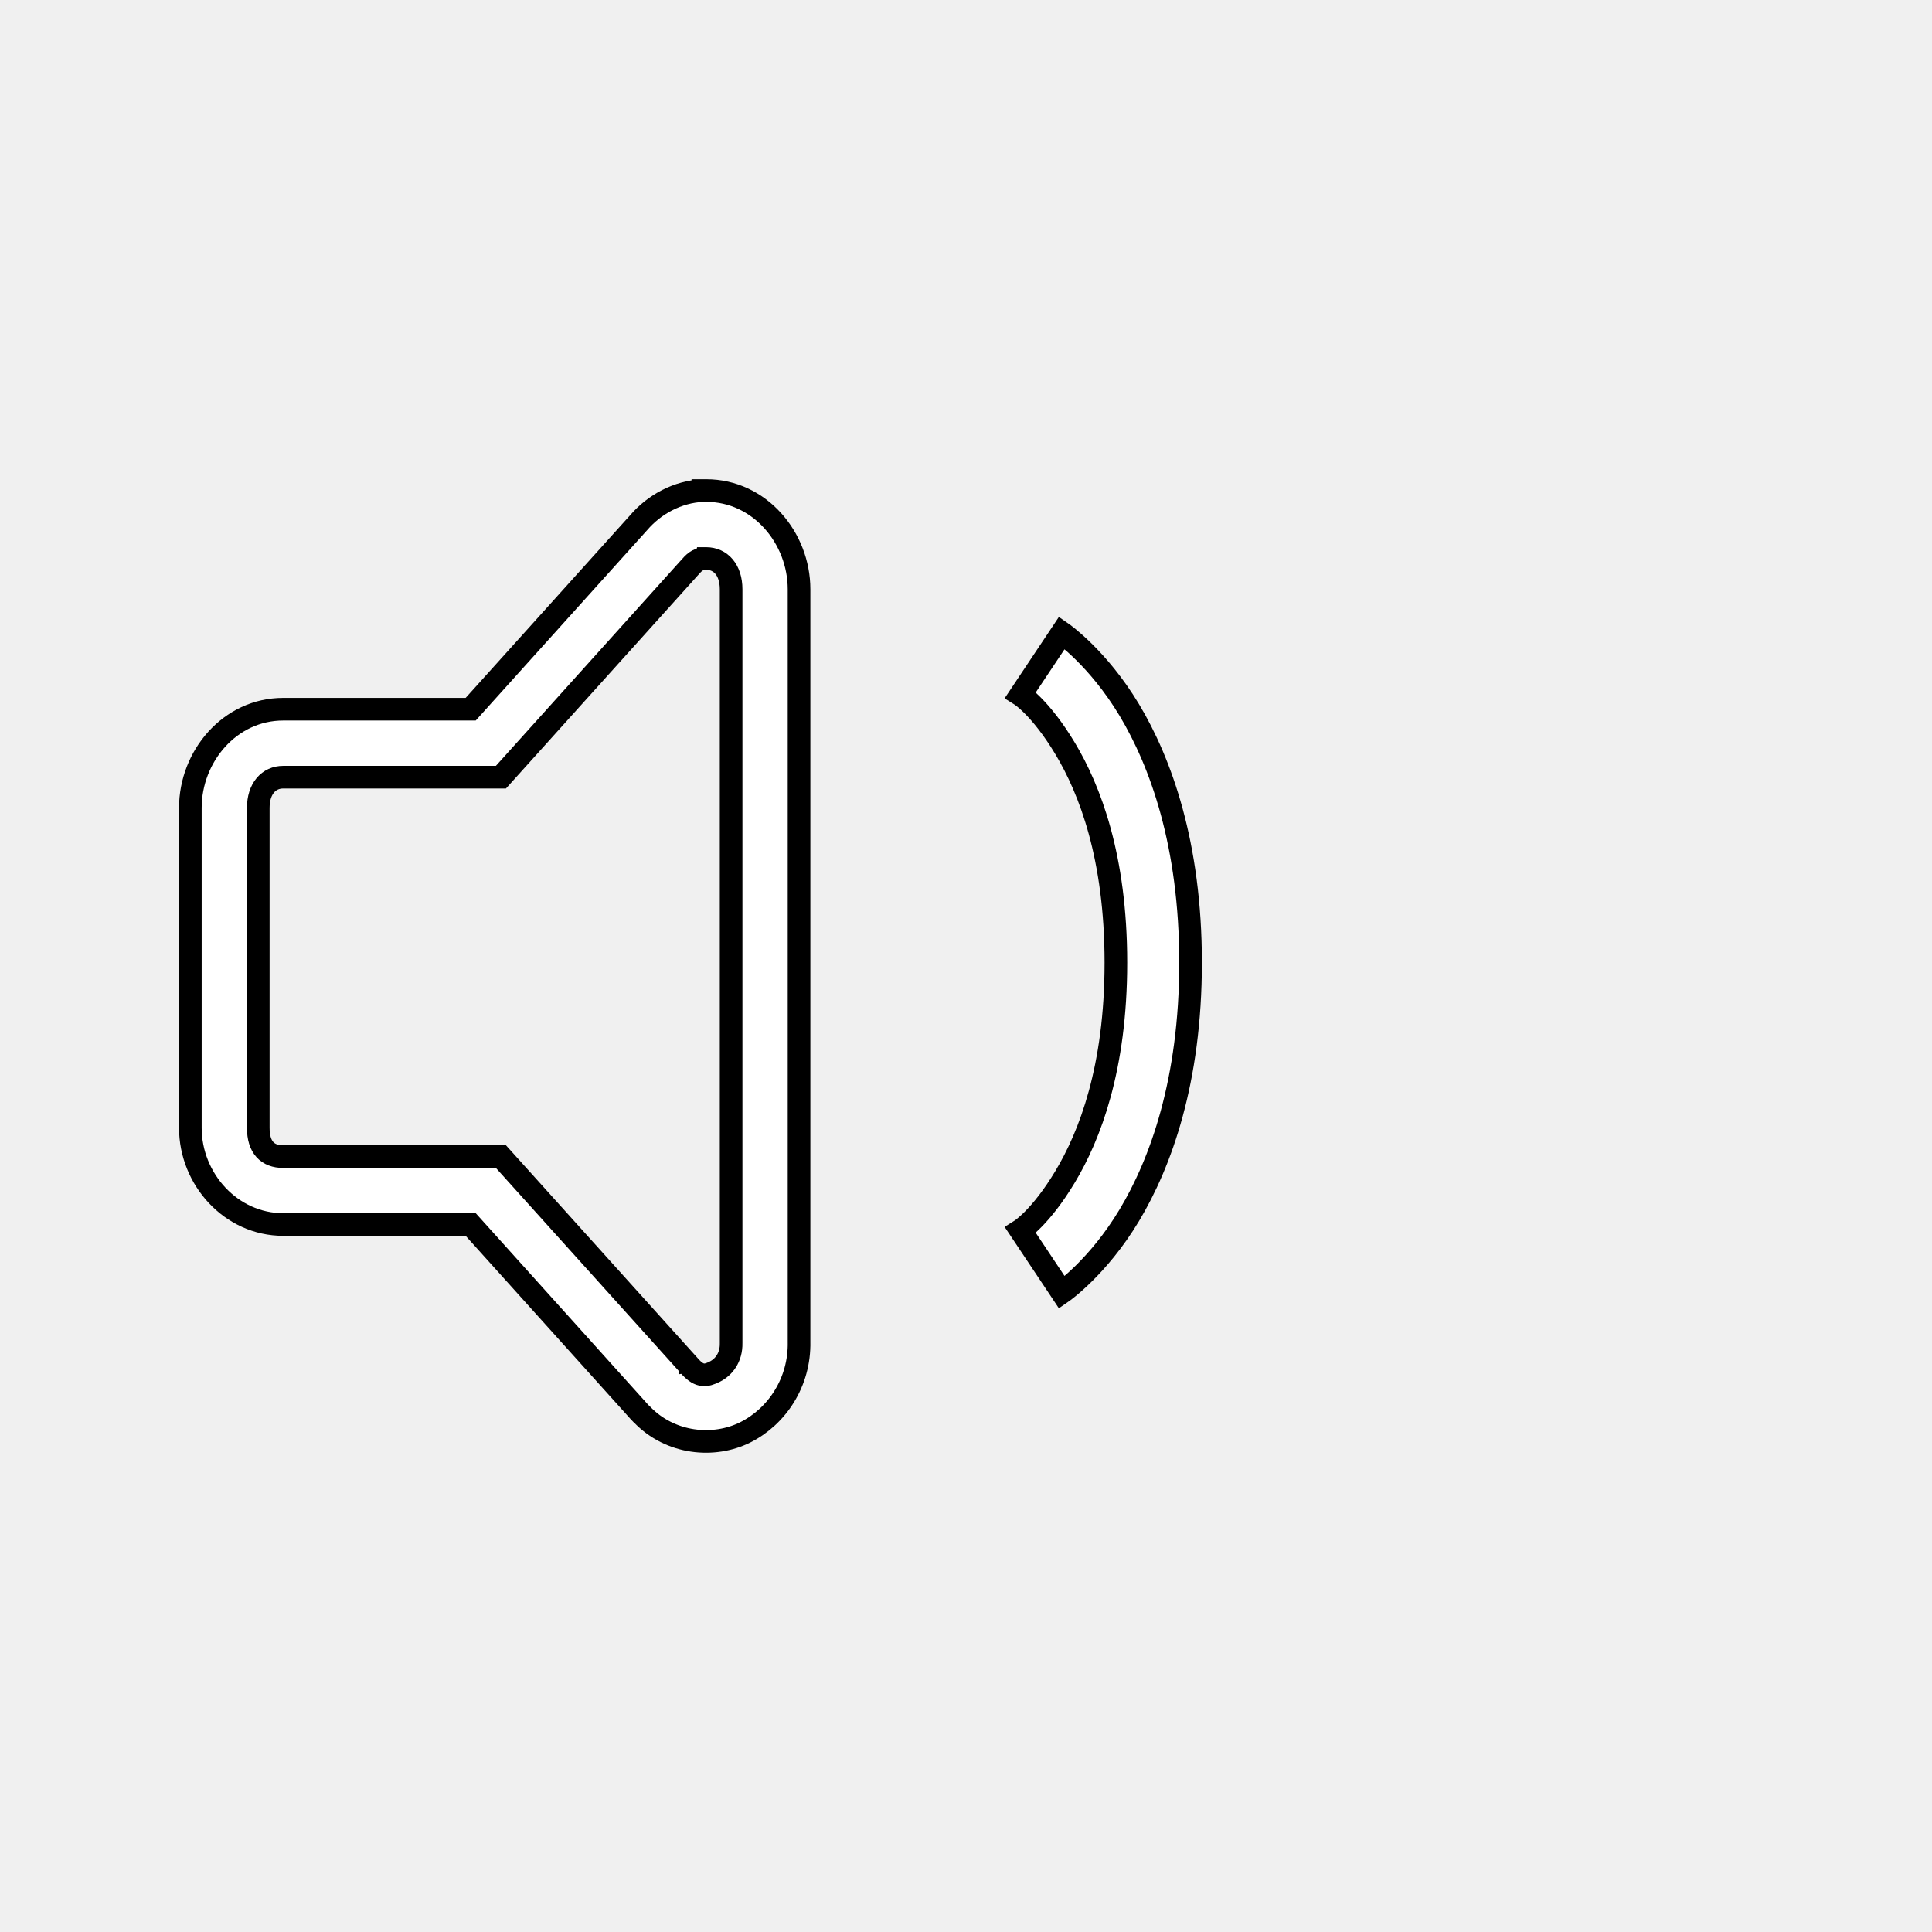
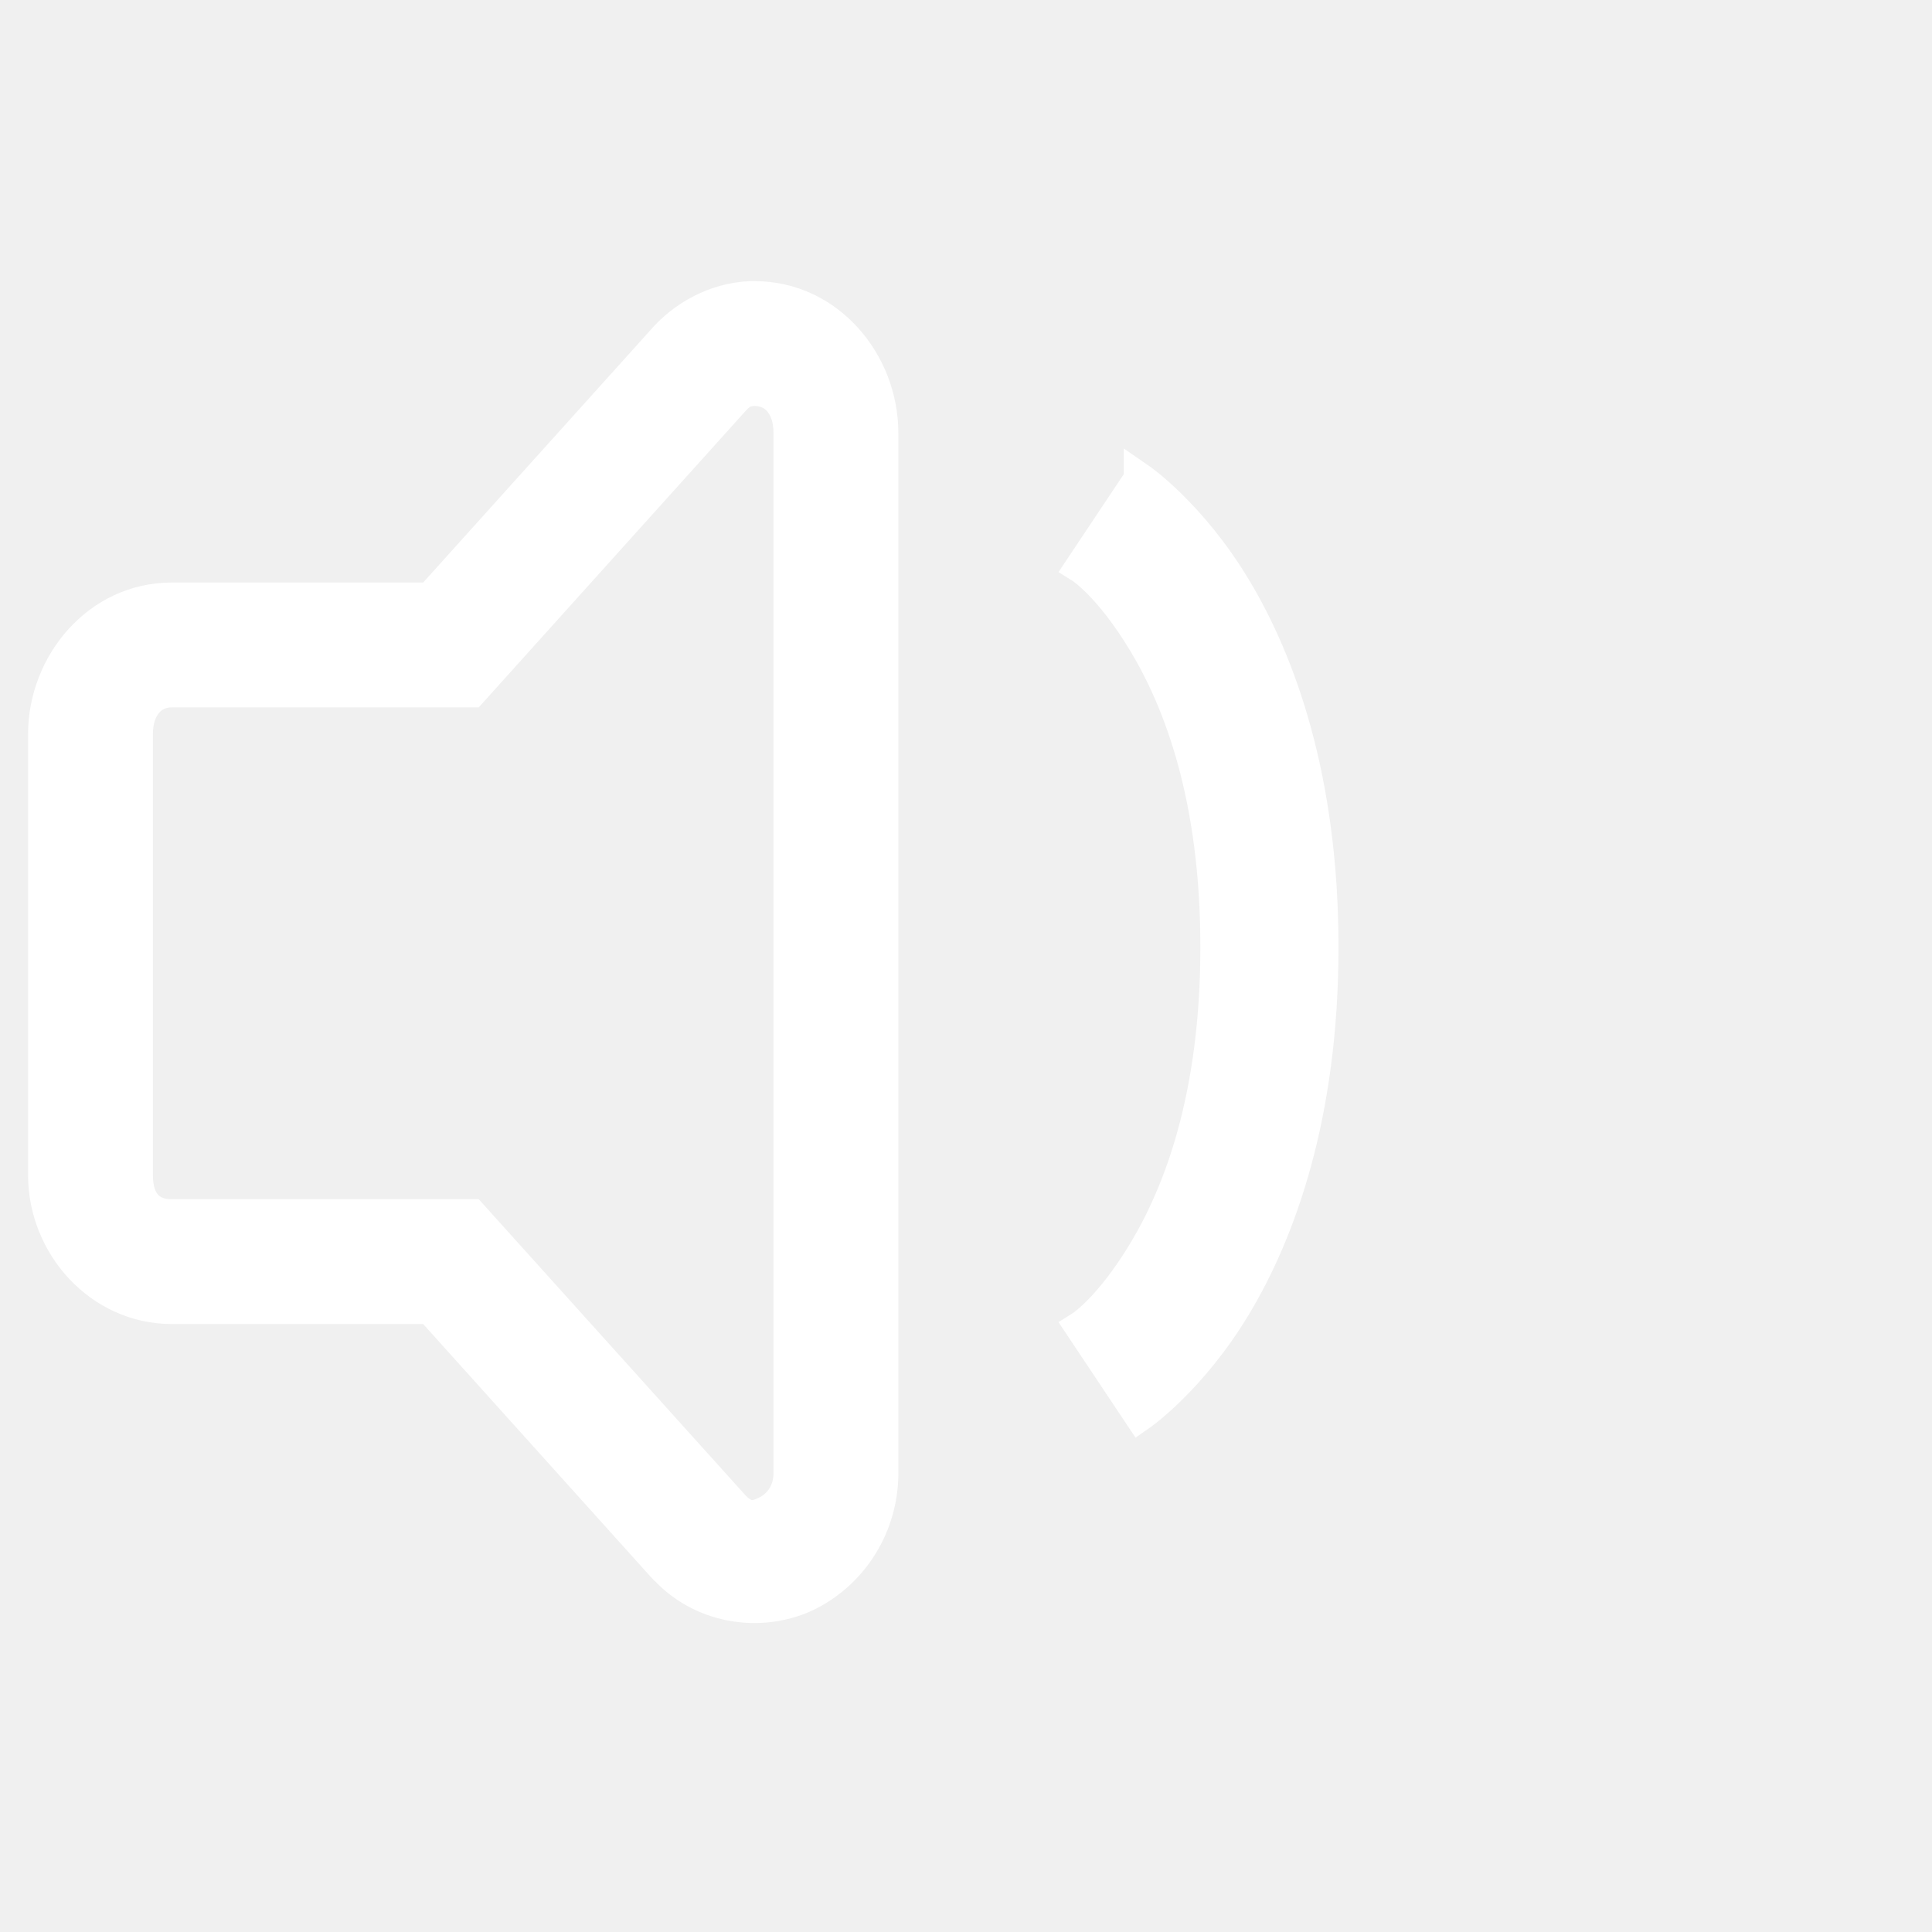
<svg xmlns="http://www.w3.org/2000/svg" width="256" height="256" id="svg2" version="1.1">
  <defs id="defs4" />
  <g id="layer1" transform="translate(0,-796.3622)">
    <g id="audio-volume-high" transform="matrix(2.882557,0,0,2.882557,-0.1408599,988.8342)">
-       <rect style="fill:#ff0000;fill-opacity:0;stroke:none" id="rect4168" width="84.378" height="84.378" x="1.3877788e-17" y="-62.378" />
-       <g id="audio-volume-high-8" transform="matrix(0.6622908,0,0,0.6622908,3.518009,3.999203)">
-         <path id="path4160" d="m 43.546,-72.808 c -1.752,0.076 -3.374,0.962 -4.457,2.228 l -11.658,12.947 -13.012,0 c -3.72,4.06e-4 -6.446,3.292 -6.446,6.851 l 0,22.202 c 3.219e-4,3.559 2.819,6.713 6.446,6.713 l 13.012,0 11.695,12.993 c 0.057,0.065 0.116,0.125 0.175,0.184 0.002,0.002 0.007,-0.002 0.009,0 1.976,2.067 5.006,2.344 7.192,1.243 2.189,-1.102 3.781,-3.475 3.72,-6.29 l 0,-52.222 c -3.16e-4,-3.559 -2.726,-6.851 -6.446,-6.851 -0.069,-9.79e-4 -0.143,-0.002 -0.212,0 l -0.009,0 -0.009,0 z m 0.193,4.715 0.009,0 0.028,0 c 1.001,1.15e-4 1.731,0.788 1.731,2.136 l 0,52.296 0,0.028 c 0.022,1.007 -0.52,1.672 -1.133,1.98 -0.612,0.308 -1.043,0.36 -1.658,-0.285 l -0.028,-0.028 -0.018,-0.018 c -0.005,-0.006 -0.016,-0.017 -0.018,-0.018 l 0,-0.009 -13.122,-14.568 -15.111,0 c -1.095,5.6e-5 -1.731,-0.65 -1.731,-1.998 l 0,-22.202 c 1.23e-4,-1.348 0.73,-2.136 1.731,-2.136 l 15.111,0 13.122,-14.577 0.018,-0.018 c 0.377,-0.442 0.627,-0.56 1.068,-0.58 z" style="color:#000000;font-style:normal;font-variant:normal;font-weight:normal;font-stretch:normal;font-size:medium;line-height:normal;font-family:Sans;-inkscape-font-specification:Sans;text-indent:0;text-align:start;text-decoration:none;text-decoration-line:none;letter-spacing:normal;word-spacing:normal;text-transform:none;direction:ltr;block-progression:tb;writing-mode:lr-tb;baseline-shift:baseline;text-anchor:start;display:inline;overflow:visible;visibility:visible;fill:#ffffff;fill-opacity:1;fill-rule:nonzero;stroke:#000000;stroke-width:1.571;marker:none;enable-background:accumulate;stroke-miterlimit:4;stroke-dasharray:none;stroke-opacity:1" />
+       <rect style="fill:#ff0000;fill-opacity:0;stroke:none" id="rect4168" width="84.378" height="84.378" x="-5.947" y="-62.378" />
+       <g id="audio-volume-high-8" transform="matrix(0.7360623,0,0,0.7360623,-2.353302,4.450819)">
+         <path id="path4160" d="m 50.111,-78.229 c -2.173,0.094 -4.185,1.194 -5.528,2.764 l -14.459,16.058 -16.138,0 c -4.614,5.04e-4 -7.994,4.083 -7.995,8.497 l 0,27.536 c 3.992e-4,4.414 3.496,8.325 7.995,8.326 l 16.138,0 14.505,16.115 c 0.07,0.08 0.144,0.155 0.217,0.228 0.003,0.003 0.009,-0.003 0.011,0 2.451,2.564 6.208,2.907 8.92,1.542 2.714,-1.367 4.689,-4.31 4.614,-7.801 l 0,-64.768 c -3.92e-4,-4.414 -3.381,-8.497 -7.995,-8.497 -0.086,-0.001 -0.177,-0.003 -0.263,0 l -0.011,0 -0.011,0 z m 0.24,5.848 0.011,0 0.034,0 c 1.242,1.43e-4 2.147,0.978 2.147,2.65 l 0,64.86 0,0.035 c 0.027,1.249 -0.645,2.073 -1.405,2.456 -0.759,0.382 -1.293,0.446 -2.056,-0.354 l -0.034,-0.035 -0.023,-0.023 c -0.007,-0.008 -0.02,-0.02 -0.023,-0.023 l 0,-0.012 -16.275,-18.068 -18.742,0 c -1.358,7e-5 -2.147,-0.806 -2.147,-2.478 l 0,-27.536 c 1.52e-4,-1.672 0.906,-2.65 2.147,-2.65 l 18.742,0 16.275,-18.079 0.023,-0.023 c 0.468,-0.548 0.778,-0.694 1.325,-0.72 z" style="color:#000000;font-style:normal;font-variant:normal;font-weight:normal;font-stretch:normal;font-size:medium;line-height:normal;font-family:Sans;-inkscape-font-specification:Sans;text-indent:0;text-align:start;text-decoration:none;text-decoration-line:none;letter-spacing:normal;word-spacing:normal;text-transform:none;direction:ltr;block-progression:tb;writing-mode:lr-tb;baseline-shift:baseline;text-anchor:start;display:inline;overflow:visible;visibility:visible;fill:#ffffff;fill-opacity:1;fill-rule:nonzero;stroke:#ffffff;stroke-width:1.949;stroke-miterlimit:4;stroke-dasharray:none;stroke-opacity:1;marker:none;enable-background:accumulate" />
        <rect style="fill:#ff0000;fill-opacity:0;stroke:none" id="rect4168-7" width="84.378" height="84.378" x="15.061" y="-77.064" />
      </g>
-       <g id="audio-volume-medium" transform="matrix(0.3469142,0,0,0.3469142,47.78719,-7.261492)">
-         <path style="color:#000000;font-style:normal;font-variant:normal;font-weight:normal;font-stretch:normal;font-size:medium;line-height:normal;font-family:Sans;-inkscape-font-specification:Sans;text-indent:0;text-align:start;text-decoration:none;text-decoration-line:none;letter-spacing:normal;word-spacing:normal;text-transform:none;direction:ltr;block-progression:tb;writing-mode:lr-tb;baseline-shift:baseline;text-anchor:start;display:inline;overflow:visible;visibility:visible;fill:#f7f7f7;fill-opacity:1;fill-rule:nonzero;stroke:none;stroke-width:1;marker:none;enable-background:accumulate" d="m 54.259,172.573 c -0.372,0.016 -0.716,0.204 -0.945,0.473 l -2.473,2.746 -2.76,0 c -0.789,9e-5 -1.367,0.698 -1.367,1.453 l 0,4.709 c 6.8e-5,0.755 0.598,1.424 1.367,1.424 l 2.76,0 2.48,2.756 c 0.012,0.014 0.025,0.026 0.037,0.039 4.33e-4,4.5e-4 0.002,-4.5e-4 0.002,0 0.419,0.438 1.062,0.497 1.525,0.264 0.464,-0.234 0.802,-0.737 0.789,-1.334 l 0,-11.076 c -6.7e-5,-0.755 -0.578,-1.453 -1.367,-1.453 -0.015,-2.1e-4 -0.03,-4.9e-4 -0.045,0 l -0.002,0 -0.002,0 z m 0.041,1 0.002,0 0.006,0 c 0.212,3e-5 0.367,0.167 0.367,0.453 l 0,11.092 0,0.006 c 0.005,0.214 -0.11,0.355 -0.24,0.42 -0.13,0.065 -0.221,0.076 -0.352,-0.061 l -0.006,-0.006 -0.004,-0.004 c -0.001,-0.001 -0.003,-0.003 -0.004,-0.004 l 0,-0.002 -2.783,-3.09 -3.205,0 c -0.232,2e-5 -0.367,-0.138 -0.367,-0.424 l 0,-4.709 c 2.6e-5,-0.286 0.155,-0.453 0.367,-0.453 l 3.205,0 2.783,-3.092 0.004,-0.004 c 0.08,-0.094 0.133,-0.119 0.227,-0.123 z" id="path4205" />
-         <rect y="168.571" x="45.714" height="22" width="22" id="rect4207" style="fill:#ff0000;fill-opacity:0;stroke:none" />
-         <path style="color:#000000;font-style:normal;font-variant:normal;font-weight:normal;font-stretch:normal;font-size:medium;line-height:normal;font-family:sans-serif;text-indent:0;text-align:start;text-decoration:none;text-decoration-line:none;letter-spacing:normal;word-spacing:normal;text-transform:none;direction:ltr;block-progression:tb;writing-mode:lr-tb;baseline-shift:baseline;text-anchor:start;display:inline;overflow:visible;visibility:visible;fill:#f7f7f7;fill-opacity:1;fill-rule:evenodd;stroke:none;enable-background:accumulate" d="m 57.992,175.155 -0.555,0.832 c 0,0 0.268,0.167 0.598,0.717 0.33,0.549 0.68,1.451 0.68,2.867 0,1.417 -0.35,2.318 -0.68,2.867 -0.33,0.549 -0.598,0.717 -0.598,0.717 l 0.555,0.832 c 0,0 0.482,-0.333 0.902,-1.033 0.42,-0.701 0.82,-1.799 0.82,-3.383 0,-1.583 -0.4,-2.682 -0.82,-3.383 -0.42,-0.701 -0.902,-1.033 -0.902,-1.033 z" id="path4209" />
-         <path style="color:#000000;font-style:normal;font-variant:normal;font-weight:normal;font-stretch:normal;font-size:medium;line-height:normal;font-family:sans-serif;text-indent:0;text-align:start;text-decoration:none;text-decoration-line:none;letter-spacing:normal;word-spacing:normal;text-transform:none;direction:ltr;block-progression:tb;writing-mode:lr-tb;baseline-shift:baseline;text-anchor:start;display:inline;overflow:visible;visibility:visible;fill:#f7f7f7;fill-opacity:1;fill-rule:evenodd;stroke:none;enable-background:accumulate" d="m 61.068,173.218 -0.707,0.707 c 0,0 0.436,0.429 0.906,1.369 0.47,0.94 0.947,2.361 0.947,4.277 0,1.917 -0.477,3.337 -0.947,4.277 -0.47,0.94 -0.906,1.369 -0.906,1.369 l 0.707,0.707 c 0,0 0.564,-0.571 1.094,-1.631 0.53,-1.06 1.053,-2.639 1.053,-4.723 0,-2.083 -0.523,-3.663 -1.053,-4.723 -0.53,-1.06 -1.094,-1.631 -1.094,-1.631 z" id="path4211" />
-         <path style="color:#000000;font-style:normal;font-variant:normal;font-weight:normal;font-stretch:normal;font-size:medium;line-height:normal;font-family:sans-serif;text-indent:0;text-align:start;text-decoration:none;text-decoration-line:none;letter-spacing:normal;word-spacing:normal;text-transform:none;direction:ltr;block-progression:tb;writing-mode:lr-tb;baseline-shift:baseline;text-anchor:start;display:inline;overflow:visible;visibility:visible;fill:#ffffff;fill-opacity:1;fill-rule:evenodd;stroke:#000000;stroke-width:3;stroke-miterlimit:4;stroke-dasharray:none;stroke-opacity:1;enable-background:accumulate" d="m 3.099,-87.691 -5.489,8.234 c 0,0 2.653,1.657 5.915,7.094 3.262,5.436 6.726,14.355 6.726,28.374 0,14.02 -3.465,22.938 -6.726,28.374 -3.262,5.436 -5.915,7.094 -5.915,7.094 l 5.489,8.234 c 0,0 4.769,-3.291 8.93,-10.225 4.16,-6.934 8.118,-17.808 8.118,-33.477 0,-15.669 -3.958,-26.543 -8.118,-33.477 C 7.868,-84.4 3.099,-87.691 3.099,-87.691 Z" id="path4209-1" />
-       </g>
-       <g transform="matrix(0.3469142,0,0,0.3469142,42.03965,37.36599)" id="audio-volume-low">
-         <path id="path4217" d="M 8.545,4.001 C 8.173,4.017 7.829,4.205 7.6,4.474 l -2.473,2.746 -2.76,0 C 1.578,7.22 1,7.918 1,8.673 l 0,4.709 c 6.83e-5,0.755 0.598,1.424 1.367,1.424 l 2.76,0 2.48,2.756 c 0.012,0.014 0.025,0.026 0.037,0.039 4.333e-4,4.54e-4 0.002,-4.54e-4 0.002,0 0.419,0.438 1.062,0.497 1.525,0.264 0.464,-0.234 0.802,-0.737 0.789,-1.334 l 0,-11.076 C 9.961,4.699 9.383,4.001 8.594,4.001 c -0.015,-2.137e-4 -0.03,-4.887e-4 -0.045,0 l -0.002,0 -0.002,0 z m 0.041,1 0.002,0 0.006,0 c 0.212,2.41e-5 0.367,0.167 0.367,0.453 l 0,11.092 0,0.006 c 0.005,0.214 -0.11,0.355 -0.24,0.42 -0.13,0.065 -0.221,0.076 -0.352,-0.061 l -0.006,-0.006 -0.004,-0.004 c -0.001,-0.001 -0.003,-0.004 -0.004,-0.004 l 0,-0.002 -2.783,-3.09 -3.205,0 C 2.135,13.806 2,13.668 2,13.382 L 2,8.673 c 2.59e-5,-0.286 0.155,-0.453 0.367,-0.453 l 3.205,0 2.783,-3.092 0.004,-0.004 C 8.439,5.03 8.492,5.005 8.586,5.001 Z" style="color:#000000;font-style:normal;font-variant:normal;font-weight:normal;font-stretch:normal;font-size:medium;line-height:normal;font-family:Sans;-inkscape-font-specification:Sans;text-indent:0;text-align:start;text-decoration:none;text-decoration-line:none;letter-spacing:normal;word-spacing:normal;text-transform:none;direction:ltr;block-progression:tb;writing-mode:lr-tb;baseline-shift:baseline;text-anchor:start;display:inline;overflow:visible;visibility:visible;fill:#f7f7f7;fill-opacity:1;fill-rule:nonzero;stroke:none;stroke-width:1;marker:none;enable-background:accumulate" />
-         <rect style="fill:#ff0000;fill-opacity:0;stroke:none" id="rect4219" width="22" height="22" x="0" y="0" />
-         <path id="path4221" d="m 12.277,6.584 -0.555,0.832 c 0,0 0.268,0.167 0.598,0.717 C 12.65,8.682 13,9.583 13,11 c 0,1.417 -0.35,2.318 -0.68,2.867 -0.33,0.549 -0.598,0.717 -0.598,0.717 l 0.555,0.832 c 0,0 0.482,-0.333 0.902,-1.033 C 13.6,13.682 14,12.583 14,11 14,9.417 13.6,8.318 13.18,7.617 12.759,6.917 12.277,6.584 12.277,6.584 Z" style="color:#000000;font-style:normal;font-variant:normal;font-weight:normal;font-stretch:normal;font-size:medium;line-height:normal;font-family:sans-serif;text-indent:0;text-align:start;text-decoration:none;text-decoration-line:none;letter-spacing:normal;word-spacing:normal;text-transform:none;direction:ltr;block-progression:tb;writing-mode:lr-tb;baseline-shift:baseline;text-anchor:start;display:inline;overflow:visible;visibility:visible;fill:#f7f7f7;fill-opacity:1;fill-rule:evenodd;stroke:none;enable-background:accumulate" />
-       </g>
-       <g id="audio-volume-muted" transform="matrix(0.3469142,0,0,0.3469142,42.03965,45.69193)">
-         <path style="color:#000000;font-style:normal;font-variant:normal;font-weight:normal;font-stretch:normal;font-size:medium;line-height:normal;font-family:Sans;-inkscape-font-specification:Sans;text-indent:0;text-align:start;text-decoration:none;text-decoration-line:none;letter-spacing:normal;word-spacing:normal;text-transform:none;direction:ltr;block-progression:tb;writing-mode:lr-tb;baseline-shift:baseline;text-anchor:start;display:inline;overflow:visible;visibility:visible;fill:#f7f7f7;fill-opacity:1;fill-rule:nonzero;stroke:none;stroke-width:1;marker:none;enable-background:accumulate" d="M 8.545,4.001 C 8.173,4.017 7.829,4.205 7.6,4.474 l -2.473,2.746 -2.76,0 C 1.578,7.22 1,7.918 1,8.673 l 0,4.709 c 6.83e-5,0.755 0.598,1.424 1.367,1.424 l 2.76,0 2.48,2.756 c 0.012,0.014 0.025,0.026 0.037,0.039 4.333e-4,4.54e-4 0.002,-4.54e-4 0.002,0 0.419,0.438 1.062,0.497 1.525,0.264 0.464,-0.234 0.802,-0.737 0.789,-1.334 l 0,-11.076 C 9.961,4.699 9.383,4.001 8.594,4.001 c -0.015,-2.137e-4 -0.03,-4.887e-4 -0.045,0 l -0.002,0 -0.002,0 z m 0.041,1 0.002,0 0.006,0 c 0.212,2.41e-5 0.367,0.167 0.367,0.453 l 0,11.092 0,0.006 c 0.005,0.214 -0.11,0.355 -0.24,0.42 -0.13,0.065 -0.221,0.076 -0.352,-0.061 l -0.006,-0.006 -0.004,-0.004 c -0.001,-0.001 -0.003,-0.004 -0.004,-0.004 l 0,-0.002 -2.783,-3.09 -3.205,0 C 2.135,13.806 2,13.668 2,13.382 L 2,8.673 c 2.59e-5,-0.286 0.155,-0.453 0.367,-0.453 l 3.205,0 2.783,-3.092 0.004,-0.004 C 8.439,5.03 8.492,5.005 8.586,5.001 Z" id="path4227" />
-         <rect y="0" x="0" height="22" width="22" id="rect4229" style="fill:#ff0000;fill-opacity:0;stroke:none" />
+       <g id="audio-volume-medium" transform="matrix(0.3469142,0,0,0.3469142,53.23869,-6.7659)">
+         <path style="color:#000000;font-style:normal;font-variant:normal;font-weight:normal;font-stretch:normal;font-size:medium;line-height:normal;font-family:sans-serif;text-indent:0;text-align:start;text-decoration:none;text-decoration-line:none;letter-spacing:normal;word-spacing:normal;text-transform:none;direction:ltr;block-progression:tb;writing-mode:lr-tb;baseline-shift:baseline;text-anchor:start;display:inline;overflow:visible;visibility:visible;fill:#ffffff;fill-opacity:1;fill-rule:evenodd;stroke:#ffffff;stroke-width:4.257;stroke-miterlimit:4;stroke-dasharray:none;stroke-opacity:1;enable-background:accumulate" d="m -2.289,-109.493 -7.79,11.685 c 0,0 3.765,2.352 8.394,10.067 4.629,7.715 9.546,20.371 9.546,40.267 0,19.896 -4.917,32.552 -9.546,40.267 -4.629,7.715 -8.394,10.067 -8.394,10.067 l 7.79,11.685 c 0,0 6.769,-4.67 12.673,-14.511 5.904,-9.84 11.521,-25.272 11.521,-47.509 0,-22.237 -5.617,-37.669 -11.521,-47.509 -5.904,-9.84 -12.673,-14.51 -12.673,-14.51 z" id="path4209-1" />
      </g>
    </g>
  </g>
</svg>
